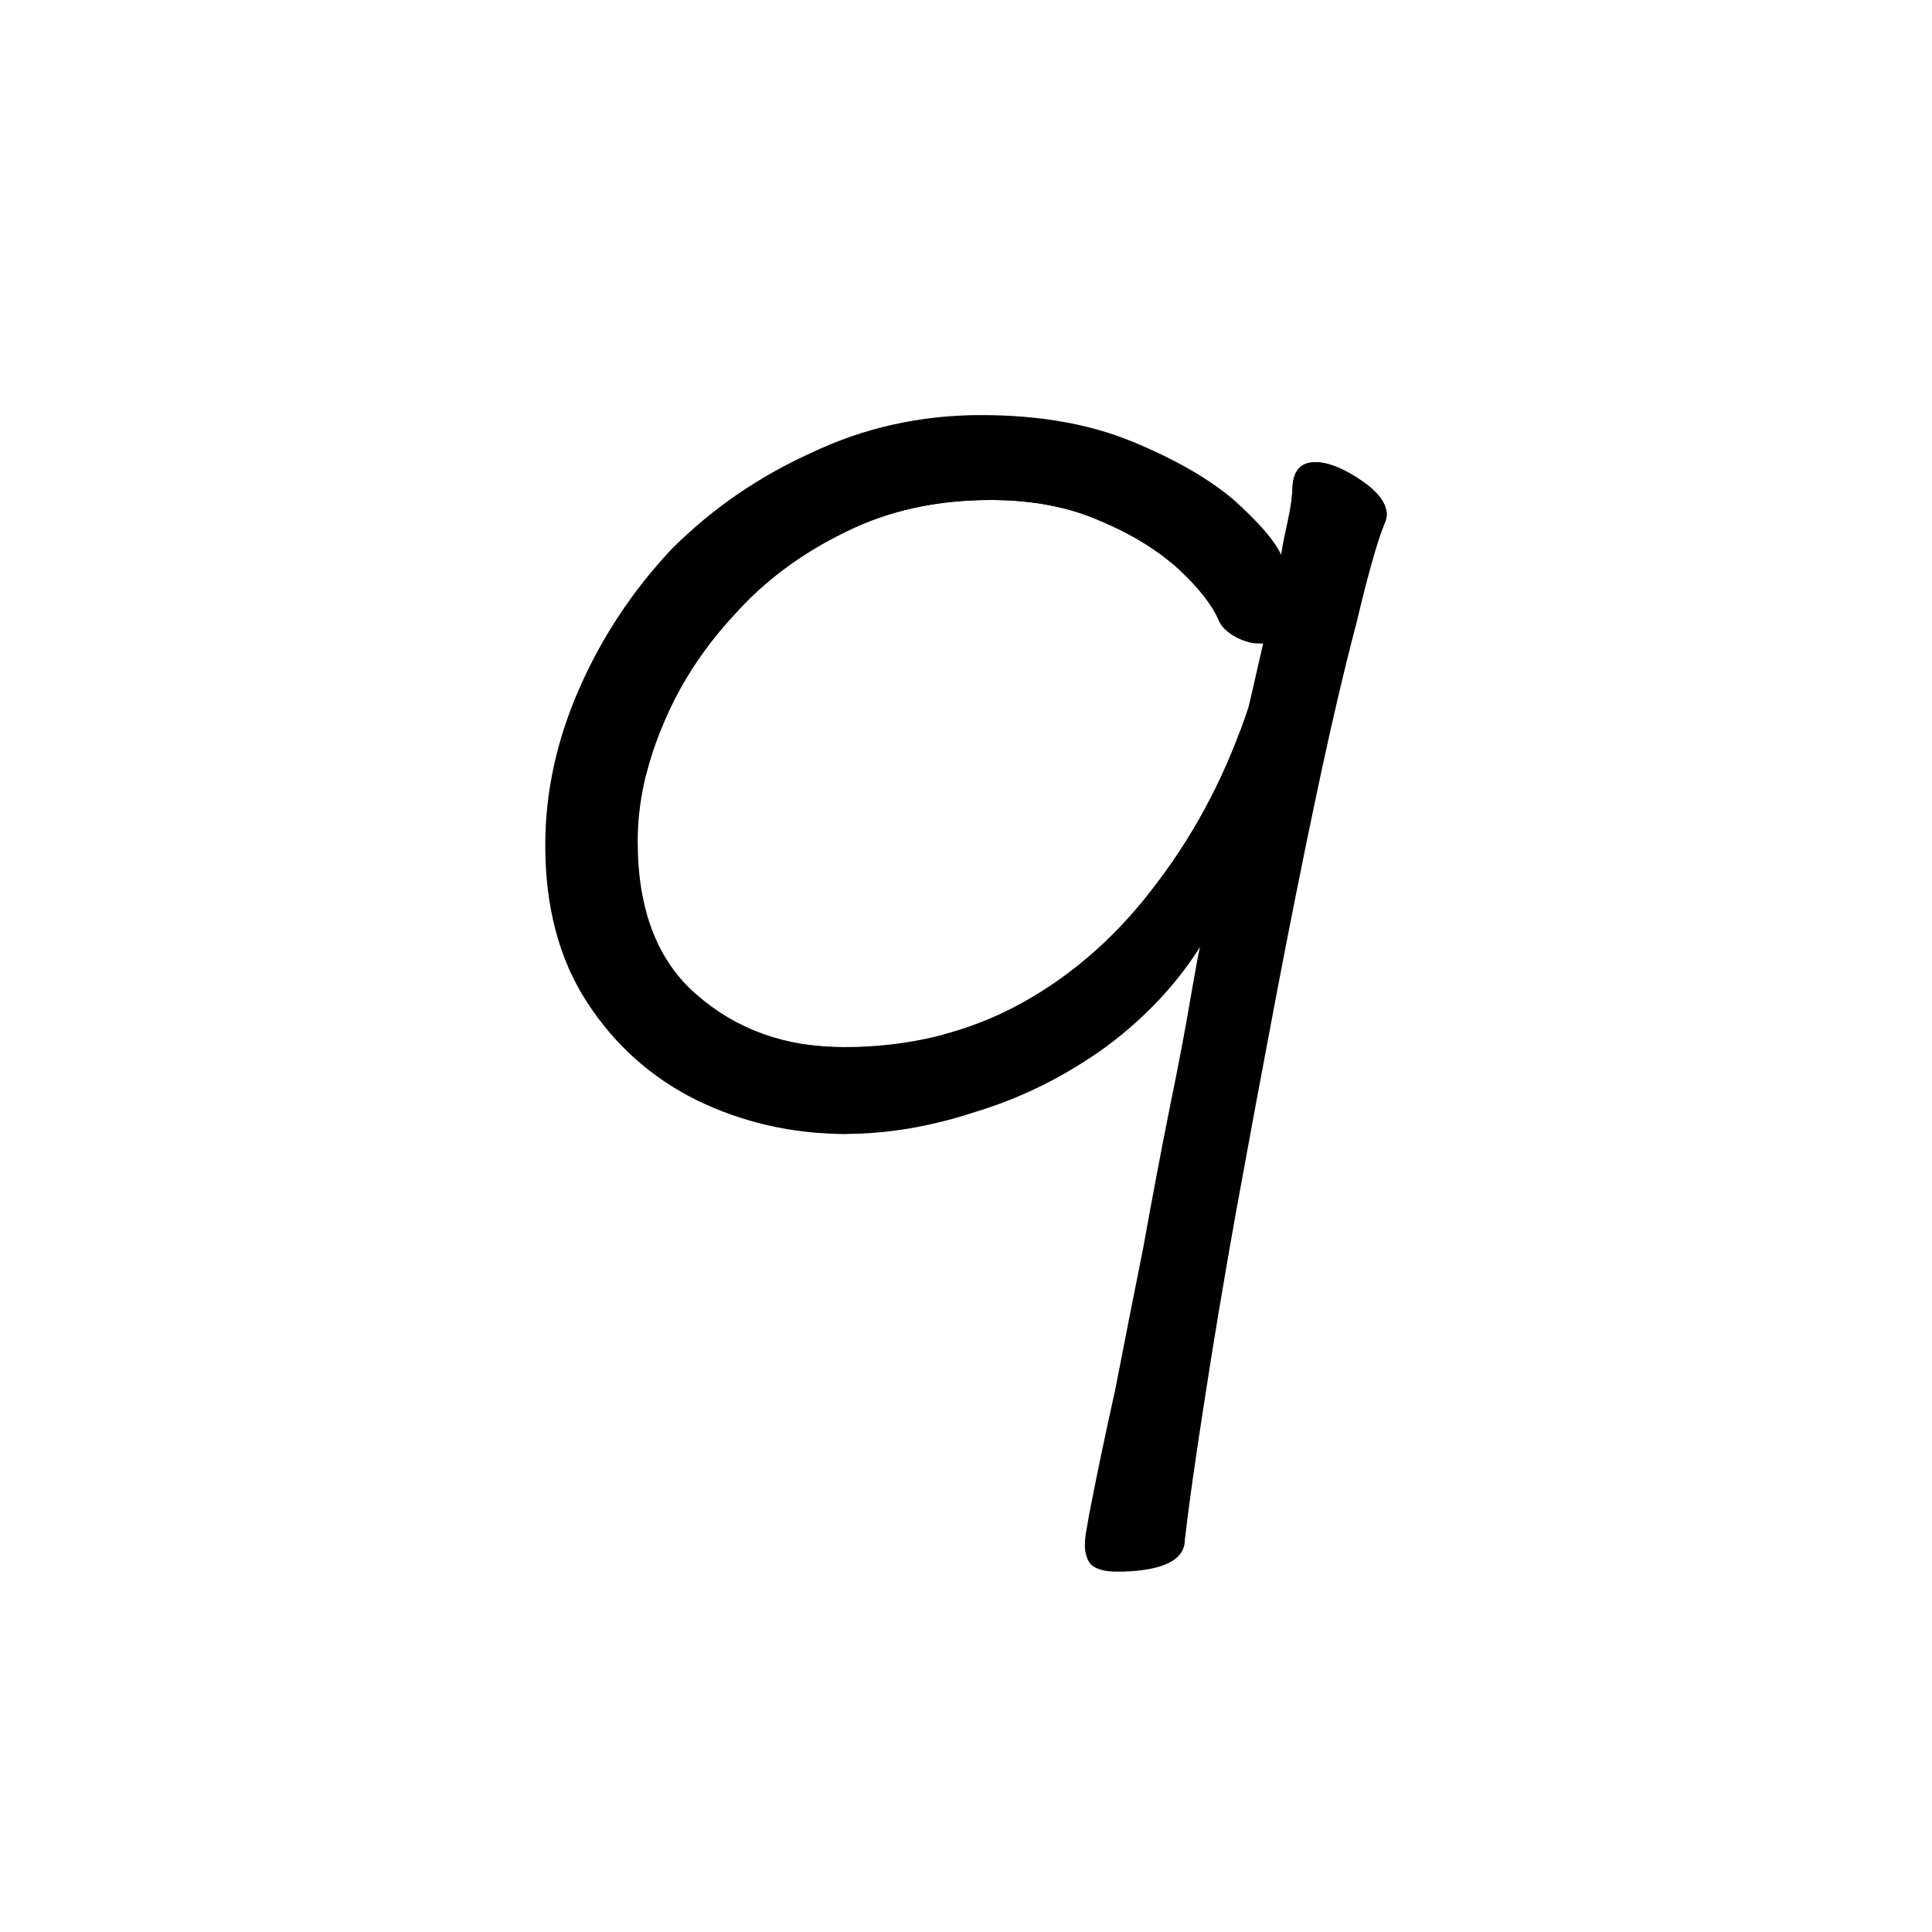
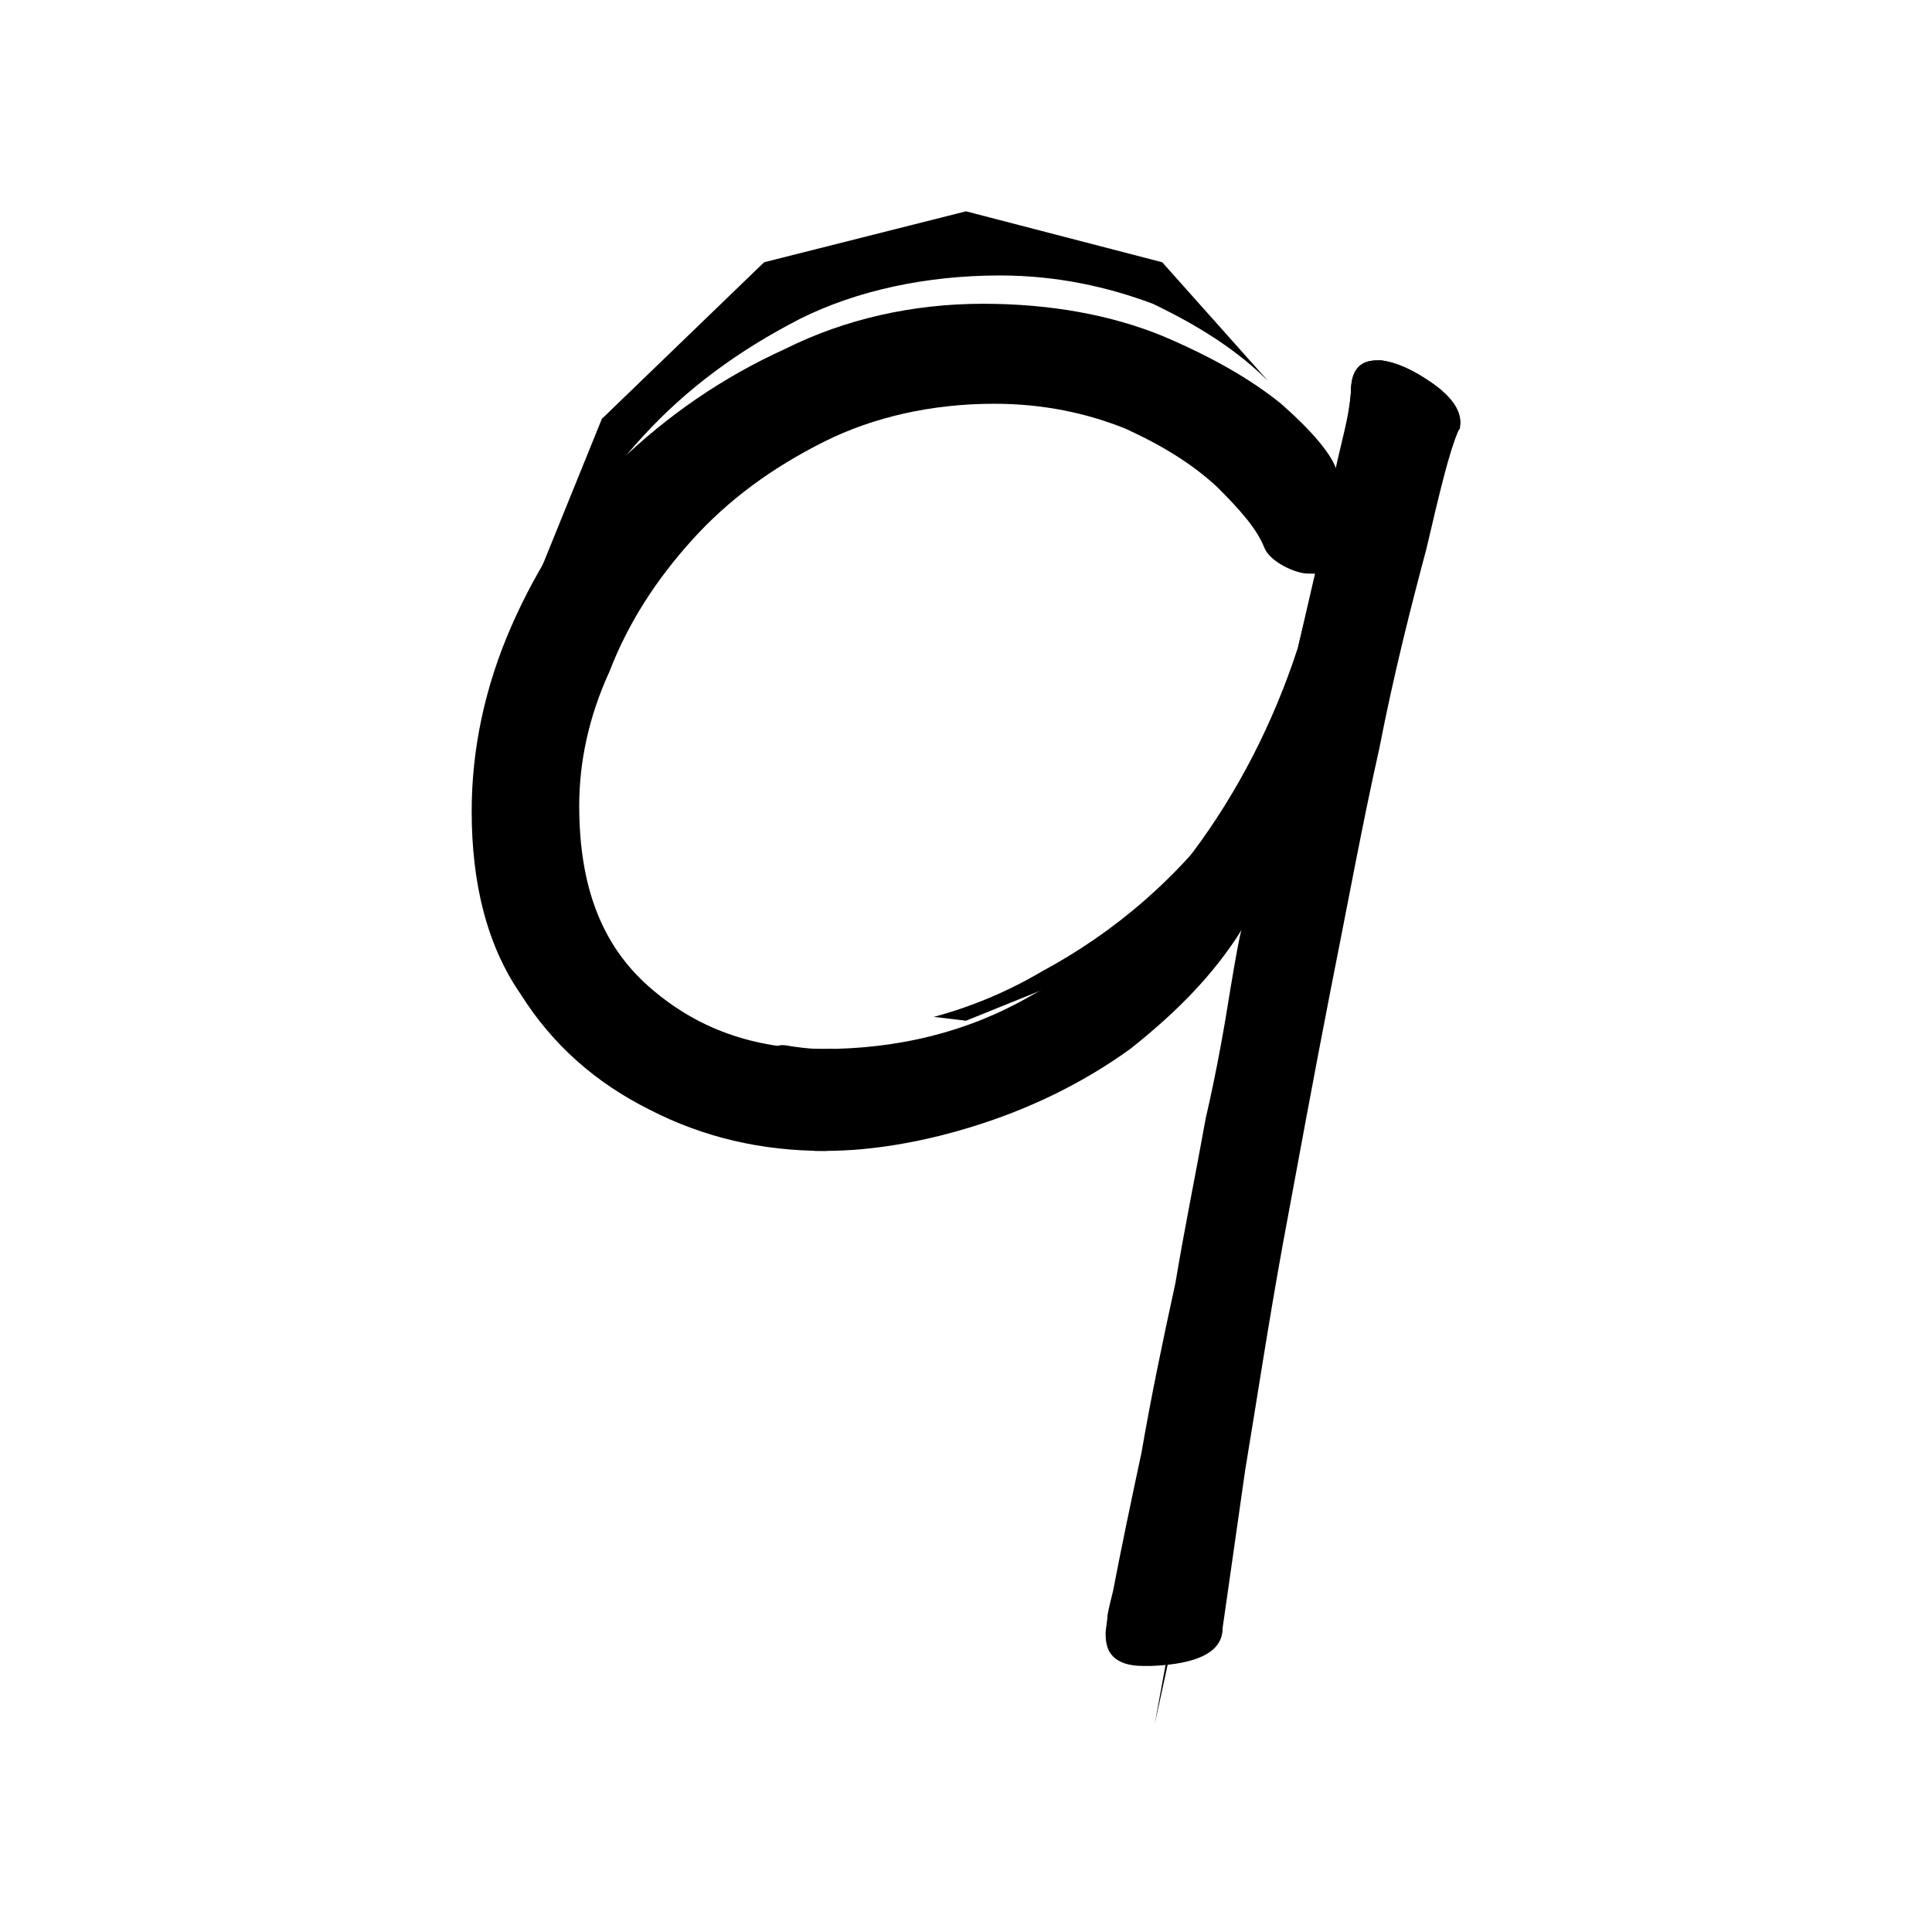
<svg xmlns="http://www.w3.org/2000/svg" width="100%" height="100%" viewBox="0 0 1024 1024" version="1.1" xml:space="preserve" style="fill-rule:evenodd;clip-rule:evenodd;stroke-linejoin:round;stroke-miterlimit:2;">
-   <path id="z65305d1c" d="M672,330C674.333,319.667 677.409,304.326 679,294C680.896,281.691 684.333,270.667 685,260C685,250 689,245 697,245L699,245C705.667,245.667 713.333,249 722,255C730.667,261 735,267 735,273C735,273.667 734.667,274.333 734,275L734,277C730,287 725,304.667 719,330C712.333,355.333 705.333,385.333 698,420C690.667,454.667 683.333,491.333 676,530C668.667,568.667 661.667,606.333 655,643C648.333,680.333 642.667,714.333 638,745C633.333,775 630,798.667 628,816C628,826.667 617,832.333 595,833L592,833C585.333,833 580.667,831.667 578,829C576,826.333 575,823 575,819C575,816.333 575.333,813.333 576,810C576.667,806 577.333,802.333 578,799C581.333,781.667 585.667,761 591,737C595.667,713 600.667,687.667 606,661C610.667,635 615.333,610.333 620,587C624.667,564.333 628.333,545 631,529C633.667,513.667 635.333,504.667 636,502C642.483,476.068 656.65,405.541 662,374L672,330Z" />
-   <path id="z65305d1b" d="M672,333C671.333,332.667 679,295 679,295C679.219,294.212 679.432,292.426 679.64,291.644C682.59,280.514 684.377,269.966 685,260C685,250 689,245 697,245L699,245C705.667,245.667 713.333,249 722,255C730.667,261 735,267 735,273C735,273.667 734.667,276.333 734,277C730,287 726,296.667 720,322C715.249,340.054 707.329,365.477 698.239,390.271C681.147,422.466 660.772,463.653 648.267,484.844C644.811,490.7 635.75,503.001 636,502C623.333,522 606.667,539.667 586,555C564.667,570.333 542,581.667 518,589C494,597 470.667,601 448,601C446.63,601 445.264,600.986 443.902,600.957C437.226,600.816 429.837,598.392 424.393,589.85C422.55,586.959 415.985,552.319 430.5,554.047C435.841,554.682 441.341,555 447,555C481.667,555 513,547.333 541,532C569,516.667 593.333,495 614,467C634.667,439.667 650.667,408.667 662,374L672,333Z" />
-   <path id="z65305d1a" d="M447.883,601C419.926,600.983 393.632,594.983 369,583C345,571 325.667,553.667 311,531C296.333,508.333 289,480.667 289,448C289,420 295,392.333 307,365C319,337.667 335.333,313 356,291C377.333,269.667 402,252.667 430,240C458,226.667 488,220 520,220C550.667,220 577.333,224.667 600,234C622.667,243.333 640.667,253.667 654,265C667.333,277 675.667,286.667 679,294C680.267,296.788 686.587,308.627 686.855,316.417C687.344,330.592 684.767,332.684 681.618,337.554C678.718,342.038 670,341 666,341C660.667,341 649.02,336.248 646,329C642.667,321 635.667,312 625,302C614.333,292 600.333,283.333 583,276C566.333,268.667 547,265 525,265C496.333,265 470.667,270.667 448,282C424.667,293.333 405,308 389,326C372.333,344 359.667,363.667 351,385C342.333,405.667 338,426 338,446C338,482 348.333,509 369,527C390.333,545.667 416.333,555 447,555C447.814,555 448.626,554.996 449.436,554.987C462.642,554.85 469.59,568.985 469.884,576.594C470.448,591.141 458.839,601.007 447.883,601Z" />
+   <path id="z65305d1c" d="M700 291C703 279 707 261 708 248C711 234 715 221 716 208C716 197 720 191 730 191L732 191C740 192 749 196 759 203C769 210 774 217 774 224C774 225 774 225 773 226L773 228C768 240 763 261 756 291C748 321 739 356 731 397C722 437 714 481 705 526C696 572 688 616 680 659C672 703 666 743 660 779C655 814 651 842 648 863C648 875 636 882 610 883L606 883C598 883 593 881 590 878C587 875 586 871 586 866C586 863 587 859 587 856C588 851 589 847 590 843C594 822 599 798 605 770C610 741 616 712 623 680C628 650 634 621 639 593C645 567 649 544 652 525C655 507 657 496 658 493C666 463 682 380 688 343L700 291Z" />
+   <path id="z65305d1b" d="M700 294C699 294 708 250 708 250C709 249 709 247 709 246C713 233 715 220 716 208C716 197 720 191 730 191L732 191C740 192 749 196 759 203C769 210 774 217 774 224C774 225 774 228 773 228C768 240 764 252 757 281C751 303 742 333 731 362C711 400 687 448 672 473C668 480 658 494 658 493C643 517 623 537 599 556C574 574 547 587 519 596C491 605 463 610 437 610C435 610 433 610 432 610C424 609 415 607 409 597C407 593 399 552 416 554C422 555 429 556 436 556C476 556 513 547 546 528C579 510 608 485 632 452C656 420 675 383 688 343L700 294Z" />
+   <path id="z65305d1a" d="M437 610C404 610 373 603 344 588C316 574 293 554 276 527C258 501 250 468 250 430C250 397 257 364 271 332C285 300 304 271 328 245C354 220 383 200 416 185C448 169 484 161 521 161C557 161 589 167 616 178C642 189 663 201 679 214C695 228 705 240 708 248C710 252 717 266 718 275C718 292 715 294 712 300C708 305 698 304 693 304C687 304 673 298 670 290C666 280 657 270 645 258C632 246 616 236 596 227C576 219 553 214 527 214C494 214 463 221 437 234C409 248 386 265 367 286C348 307 333 330 323 356C312 380 307 404 307 427C307 470 319 501 344 523C369 545 399 556 436 556C436 556 437 556 438 556C454 555 462 572 462 581C463 598 449 610 437 610Z" />
  <clipPath id="_clip1">
-     <path d="M592,833L595,833C617,832.333 628,826.667 628,816C630,798.667 633.333,775 638,745C642.667,714.333 648.333,680.333 655,643C661.667,606.333 668.667,568.667 676,530C683.333,491.333 690.667,454.667 698,420C705.333,385.333 712.333,355.333 719,330C725,304.667 730,287 734,277L734,275C734.667,274.333 735,273.667 735,273C735,267 730.667,261 722,255C713.333,249 705.667,245.667 699,245L697,245C689,245 685,250 685,260C684.333,270.667 682.333,282 679,294C675.667,286.667 667.333,277 654,265C640.667,253.667 622.667,243.333 600,234C577.333,224.667 550.667,220 520,220C488,220 458,226.667 430,240C402,252.667 377.333,269.667 356,291C335.333,313 319,337.667 307,365C295,392.333 289,420 289,448C289,480.667 296.333,508.333 311,531C325.667,553.667 345,571 369,583C393.667,595 420,601 448,601C470.667,601 494,597 518,589C542,581.667 564.667,570.333 586,555C606.667,539.667 623.333,522 636,502C635.333,504.667 633.667,513.667 631,529C628.333,545 624.667,564.333 620,587C615.333,610.333 610.667,635 606,661C600.667,687.667 595.667,713 591,737C585.667,761 581.333,781.667 578,799C577.333,802.333 576.667,806 576,810C575.333,813.333 575,816.333 575,819C575,823 576,826.333 578,829C580.667,831.667 585.333,833 592,833ZM672,333L662,374C650.667,408.667 634.667,439.667 614,467C593.333,495 569,516.667 541,532C513,547.333 481.667,555 447,555C416.333,555 390.333,545.667 369,527C348.333,509 338,482 338,446C338,426 342.333,405.667 351,385C359.667,363.667 372.333,344 389,326C405,308 424.667,293.333 448,282C470.667,270.667 496.333,265 525,265C547,265 566.333,268.667 583,276C600.333,283.333 614.333,292 625,302C635.667,312 642.667,321 646,329C649.333,336.333 653.667,340 659,340C663,340 667.333,337.667 672,333Z" />
+     <path d="M623 933L627 933C658 932 672 924 672 909C676 885 680 852 686 811C693 768 700 721 710 669C719 619 728 567 739 513C750 460 759 408 770 361C779 313 790 272 799 236C807 201 813 176 819 162L819 160C820 159 820 159 820 158C820 149 814 141 803 133C791 125 780 120 771 119L768 119C757 119 752 126 752 139C751 154 747 169 743 186C739 176 727 162 708 146C690 131 665 116 634 104C603 91 565 84 523 84C479 84 437 93 399 112C360 129 326 153 296 182C267 213 245 247 228 285C212 322 204 361 204 400C204 445 213 484 234 514C254 546 281 569 314 586C348 604 385 612 424 612C454 612 487 606 520 595C553 585 585 569 614 548C643 526 666 502 684 474C683 478 680 491 677 512C673 534 668 561 661 592C656 625 648 659 643 694C634 732 627 766 621 800C614 833 608 861 604 886C603 891 601 895 600 901C600 905 599 909 599 913C599 919 600 924 604 927C607 931 613 933 623 933ZM733 240L719 298C704 345 681 388 653 426C625 465 591 494 552 515C513 538 470 548 423 548C379 548 344 535 314 509C285 484 271 447 271 396C271 369 277 341 290 313C301 282 319 255 341 231C364 206 391 186 424 169C454 154 491 146 530 146C560 146 587 152 611 161C634 172 653 184 668 198C683 212 693 224 698 235C703 245 708 251 716 251C721 251 727 247 733 240Z" />
  </clipPath>
  <g clip-path="url(#_clip1)">
-     <path d="M661,400L640,320L587,260L512,240L435,260L373,320L340,400L362,490L427,540L512,550L587,520L640,470L661,420L650,510L628,620L584,820" style="fill-rule:nonzero;" />
+     <path d="M718 333L690 222L616 139L512 112L405 139L319 222L274 333L305 458L394 527L512 541L616 499L690 431L718 361L703 486L672 638L612 914" style="fill-rule:nonzero;" />
  </g>
</svg>
